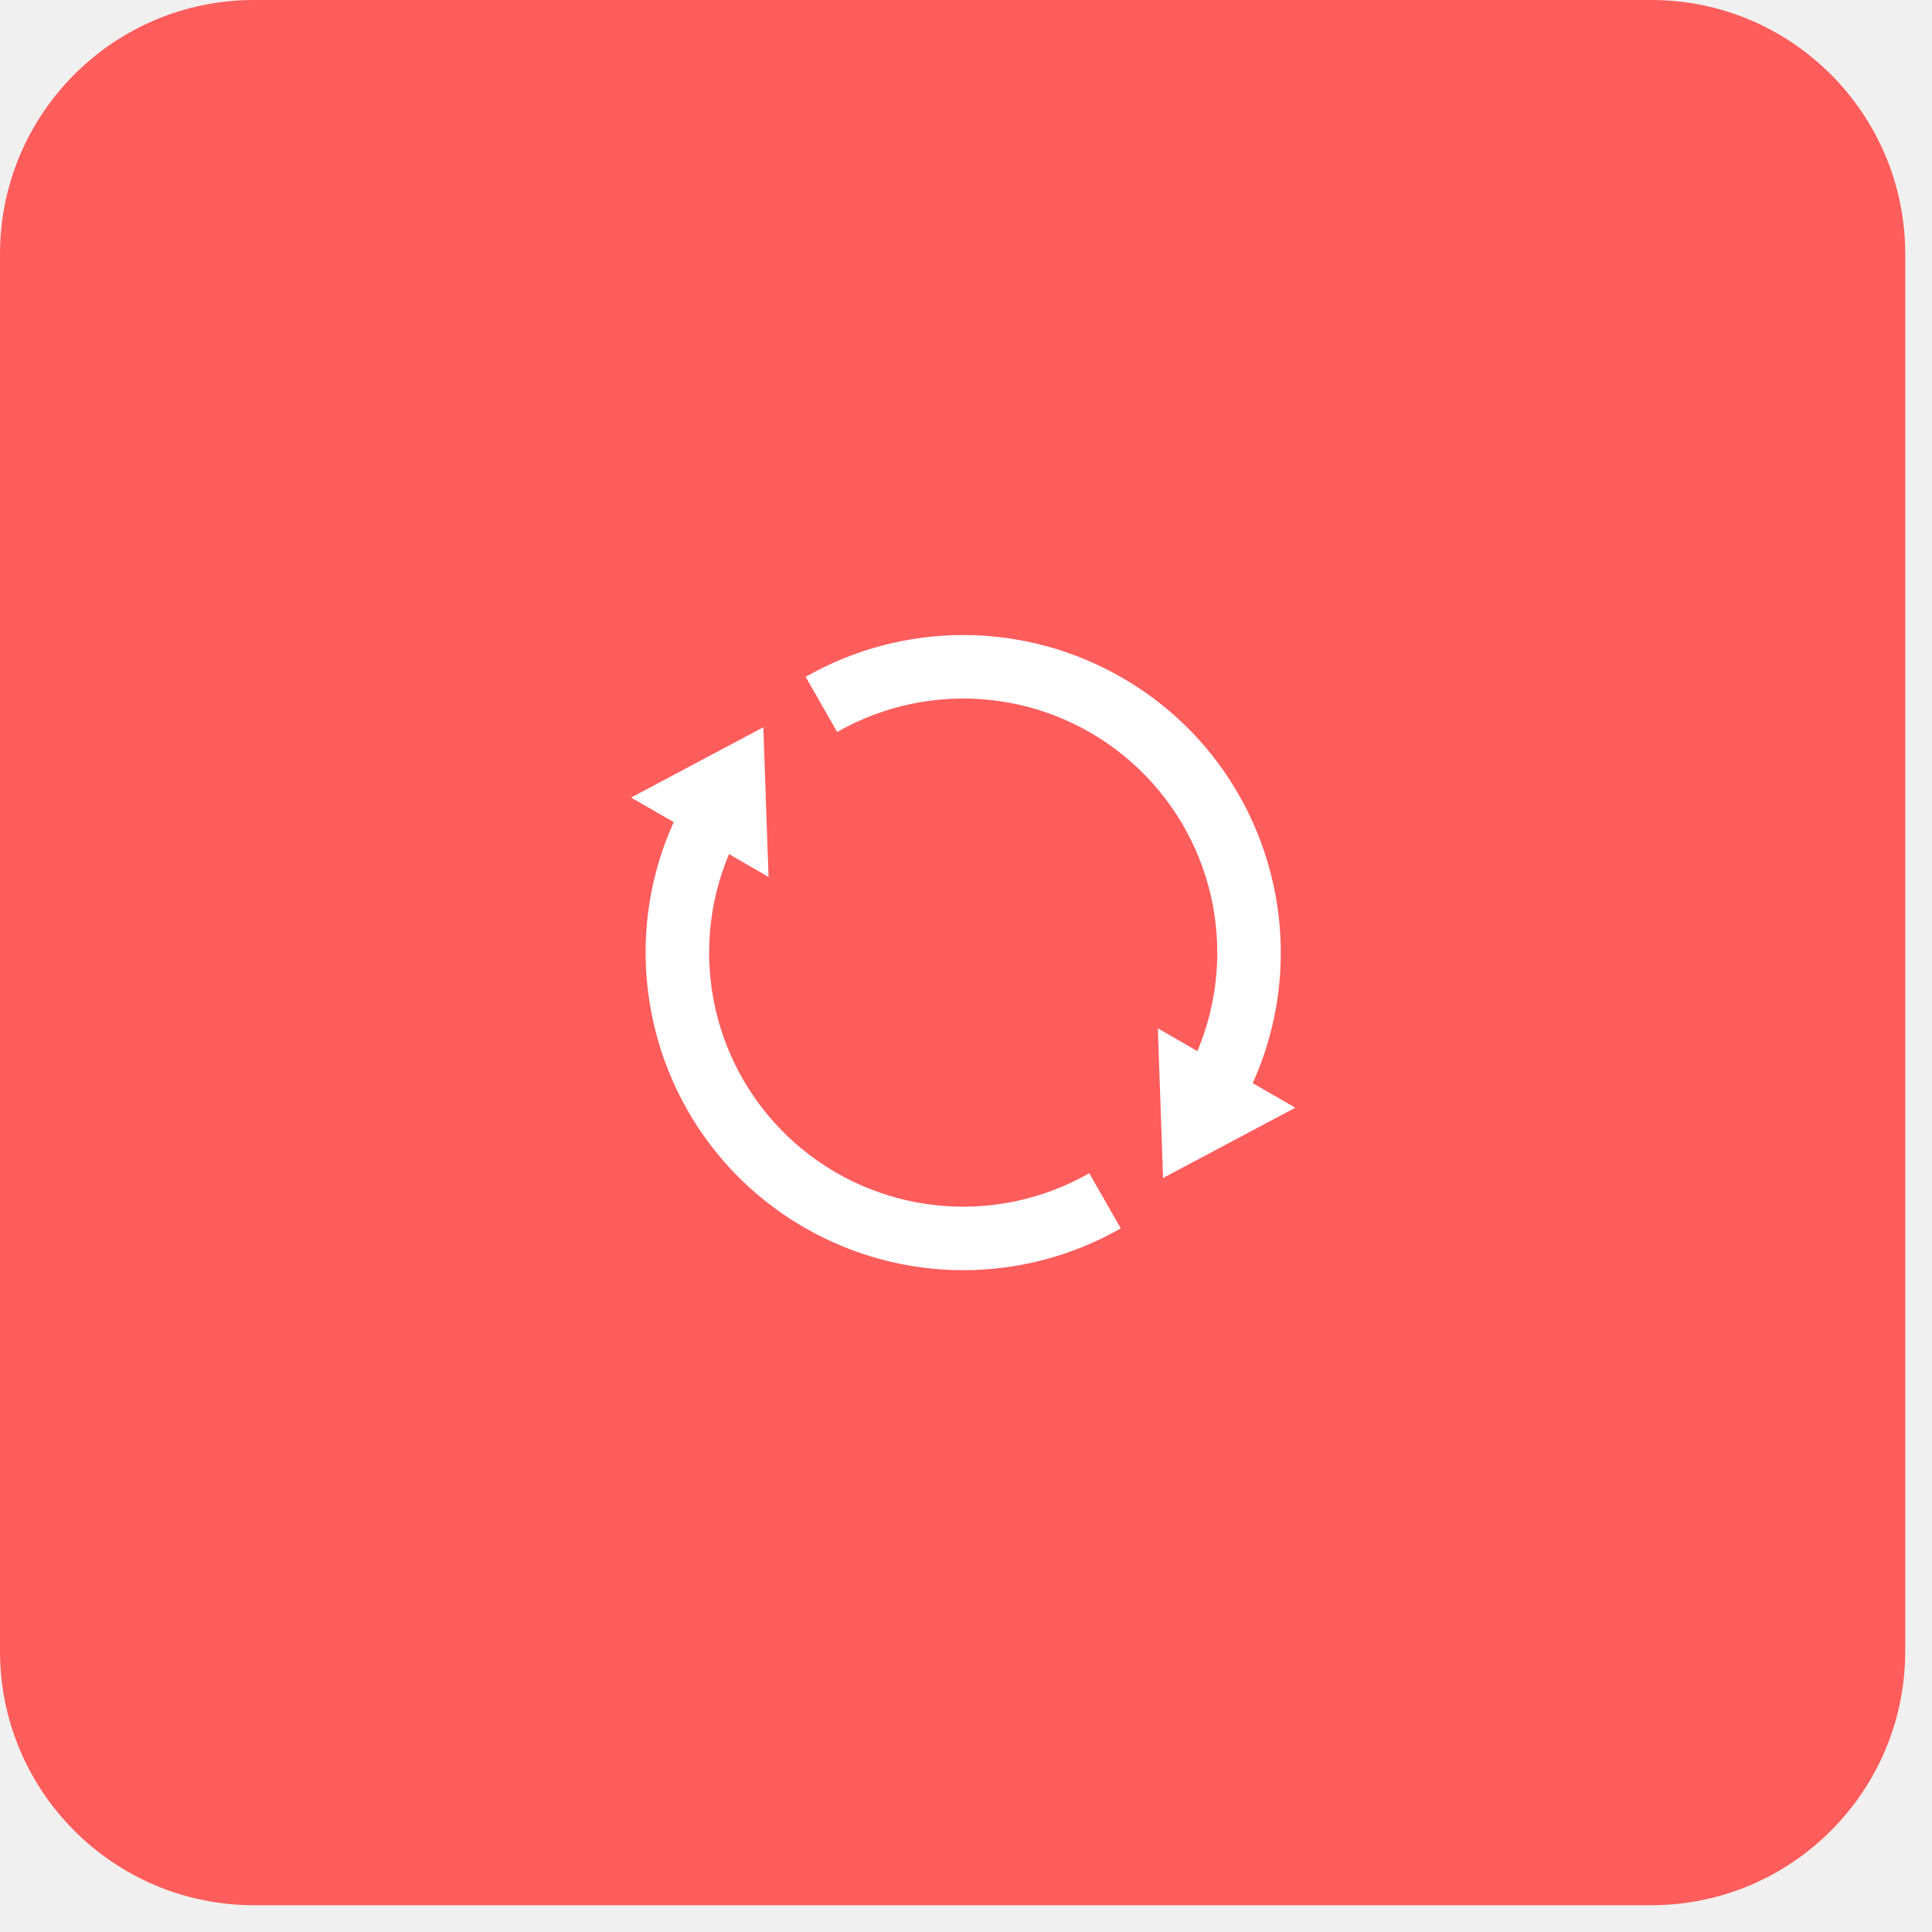
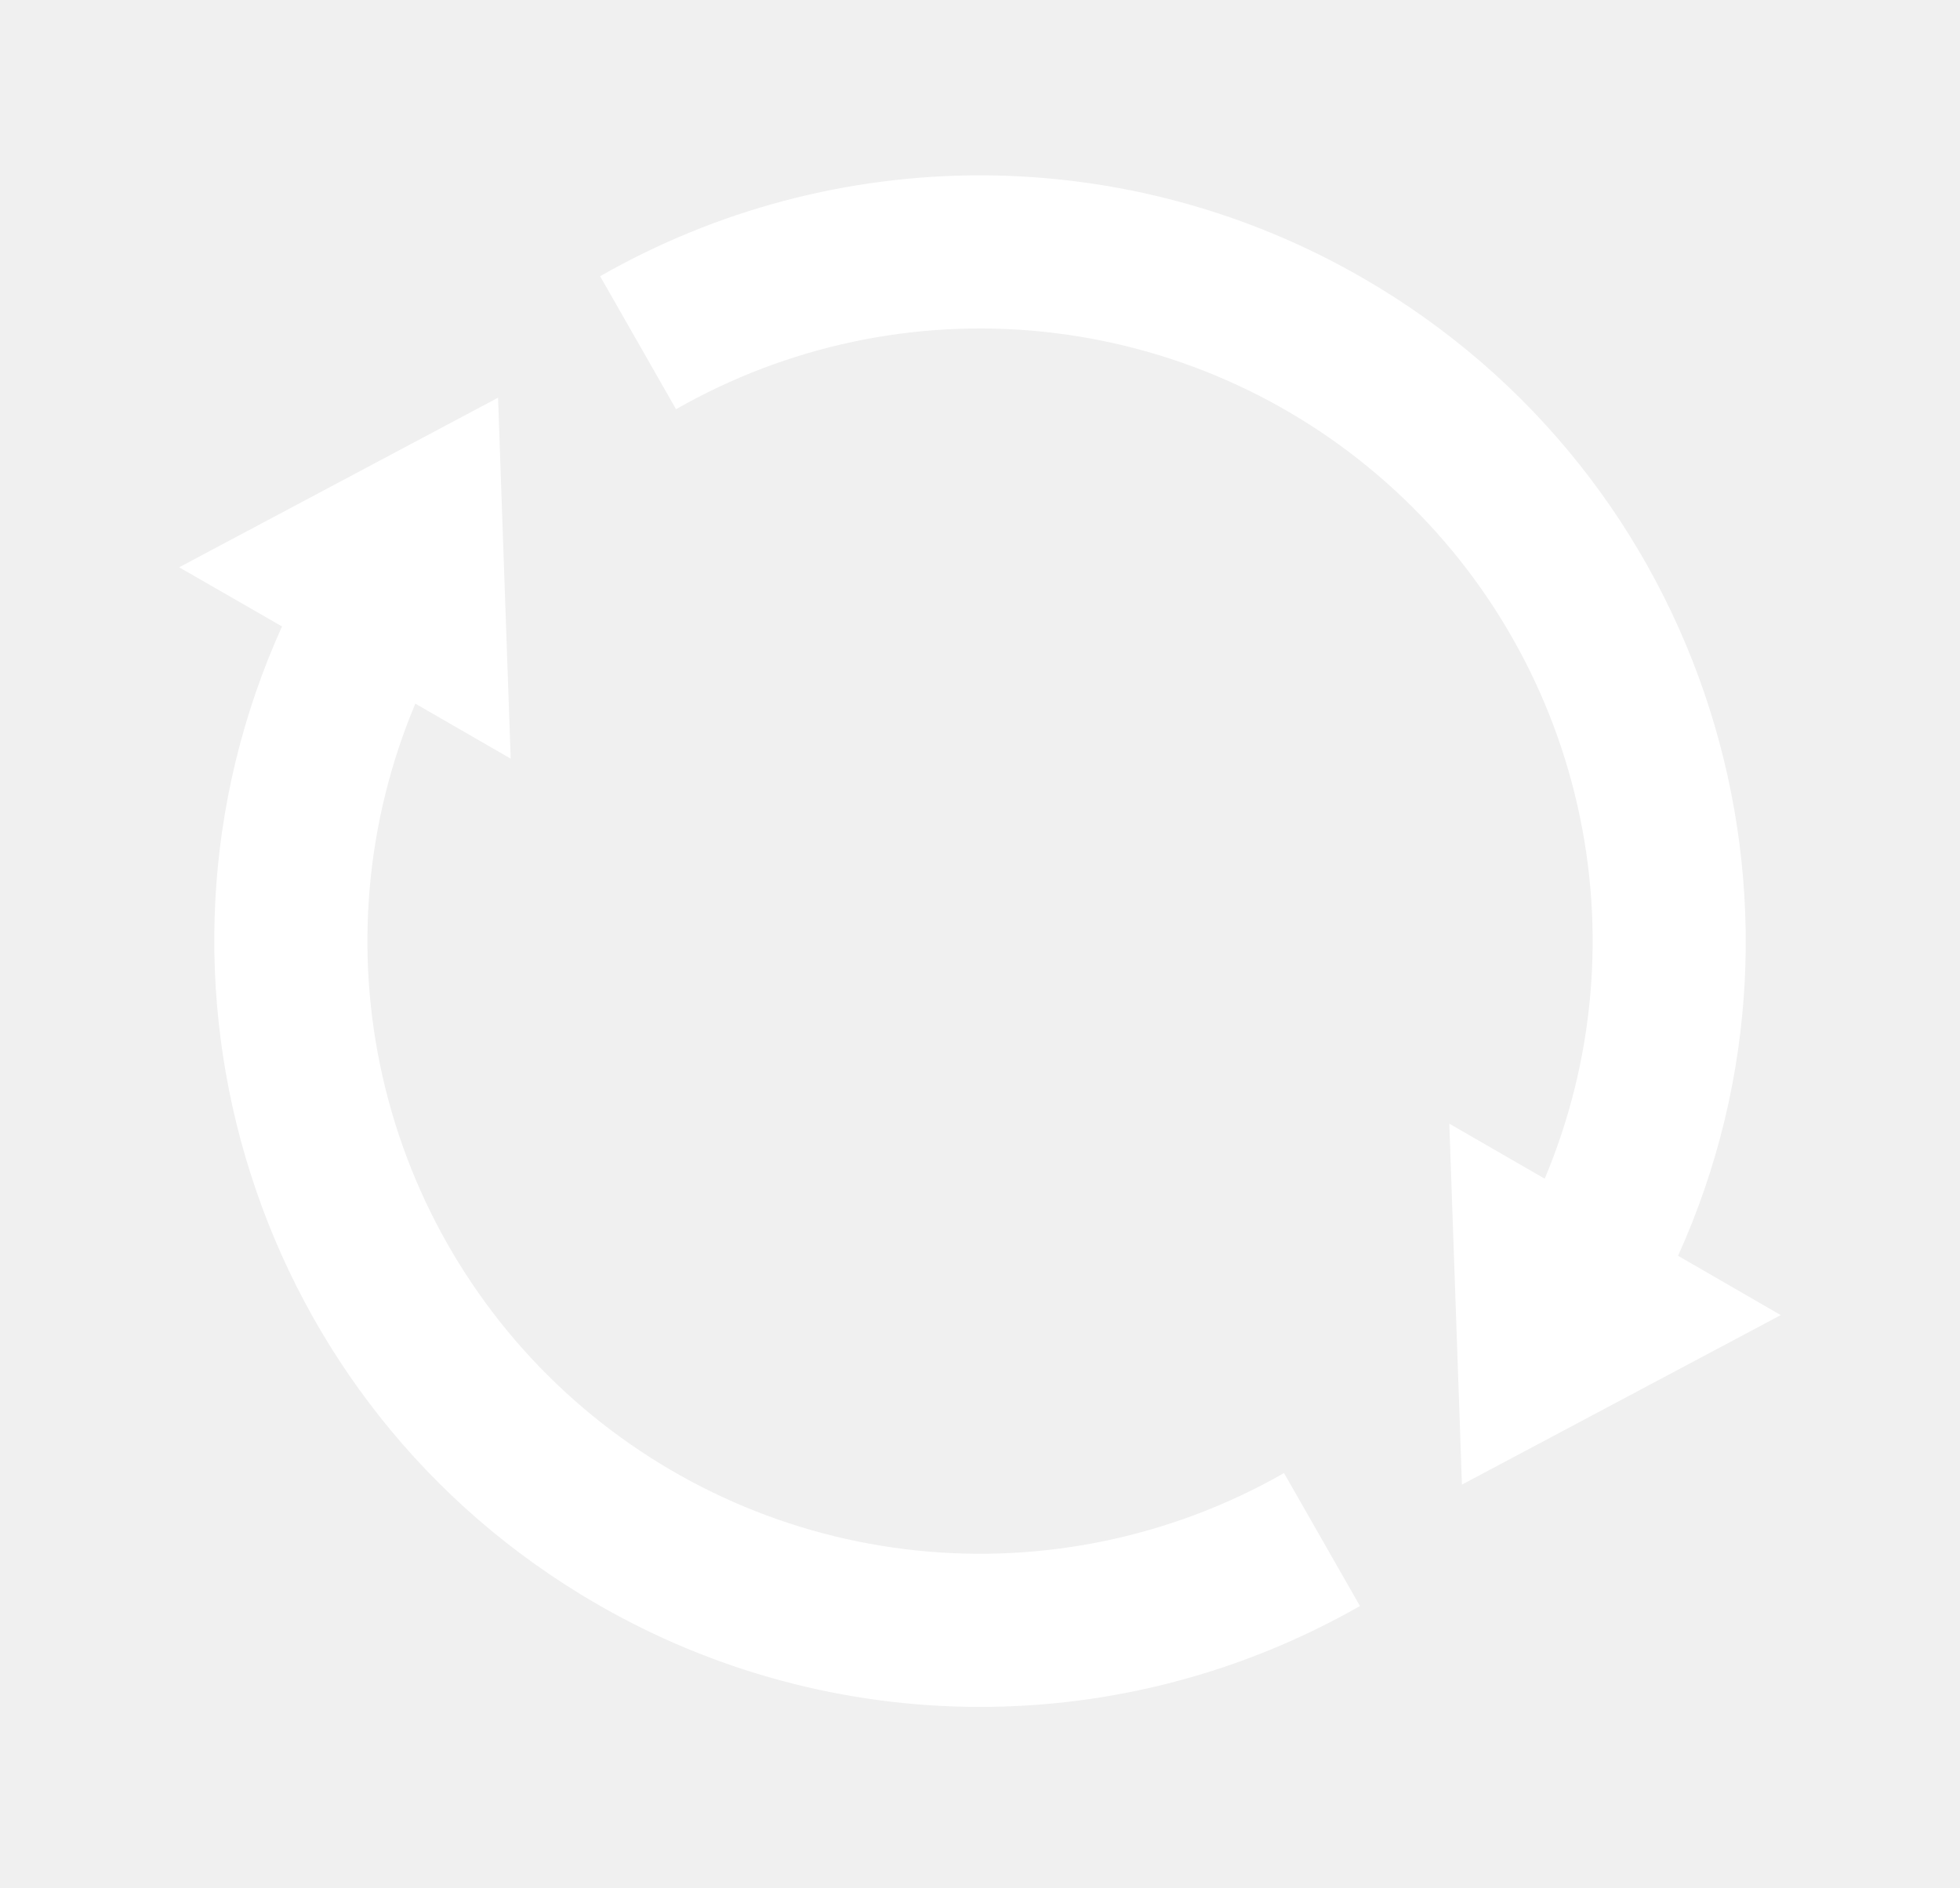
- <svg xmlns="http://www.w3.org/2000/svg" width="71" height="71" viewBox="0 0 71 71" fill="none">
-   <rect width="70.016" height="70.016" rx="9.335" fill="#FF5C5C" />
-   <g clip-path="url(#clip0_989_733)">
-     <path d="M44.004 38.629C44.761 36.83 44.935 34.839 44.502 32.935C44.069 31.032 43.05 29.313 41.589 28.018C40.128 26.724 38.298 25.92 36.357 25.72C34.415 25.519 32.459 25.933 30.765 26.901L29.607 24.874C31.378 23.862 33.384 23.332 35.423 23.337C37.463 23.342 39.466 23.882 41.232 24.902C46.472 27.927 48.479 34.404 46.036 39.804L47.603 40.707L42.742 43.291L42.55 37.79L44.004 38.629ZM26.791 31.387C26.034 33.186 25.86 35.177 26.293 37.08C26.726 38.984 27.745 40.703 29.206 41.998C30.667 43.292 32.497 44.096 34.438 44.296C36.38 44.496 38.336 44.083 40.03 43.115L41.188 45.142C39.417 46.154 37.411 46.684 35.372 46.679C33.332 46.674 31.329 46.134 29.563 45.114C24.323 42.089 22.316 35.612 24.759 30.212L23.191 29.31L28.052 26.726L28.244 32.227L26.79 31.388L26.791 31.387Z" fill="white" />
+ <svg xmlns="http://www.w3.org/2000/svg" width="27" height="26" viewBox="0 0 27 26" fill="none">
+   <g clip-path="url(#clip0_1218_870)">
+     <path d="M21.279 16.236C21.963 14.61 22.121 12.811 21.729 11.091C21.338 9.37 20.417 7.816 19.096 6.646C17.776 5.476 16.122 4.75 14.367 4.569C12.612 4.388 10.845 4.761 9.313 5.637L8.267 3.805C9.868 2.89 11.68 2.411 13.524 2.415C15.367 2.42 17.178 2.907 18.774 3.83C23.509 6.564 25.323 12.417 23.116 17.298L24.531 18.115L20.139 20.45L19.965 15.478L21.279 16.236ZM5.722 9.691C5.038 11.317 4.88 13.117 5.272 14.837C5.663 16.557 6.584 18.111 7.904 19.281C9.225 20.451 10.879 21.177 12.634 21.358C14.389 21.539 16.156 21.166 17.688 20.291L18.734 22.122C17.133 23.037 15.321 23.516 13.477 23.512C11.633 23.508 9.823 23.02 8.227 22.097C3.491 19.363 1.677 13.51 3.885 8.629L2.468 7.814L6.861 5.478L7.035 10.45L5.721 9.692L5.722 9.691Z" fill="white" />
  </g>
  <defs>
-     <clipPath id="clip0_989_733">
-       <rect width="28.006" height="28.006" fill="white" transform="translate(21.3938 21.0046)" />
+     <clipPath id="clip0_1218_870">
+       <rect width="25.312" height="25.312" fill="white" transform="translate(0.84375 0.307251)" />
    </clipPath>
  </defs>
</svg>
